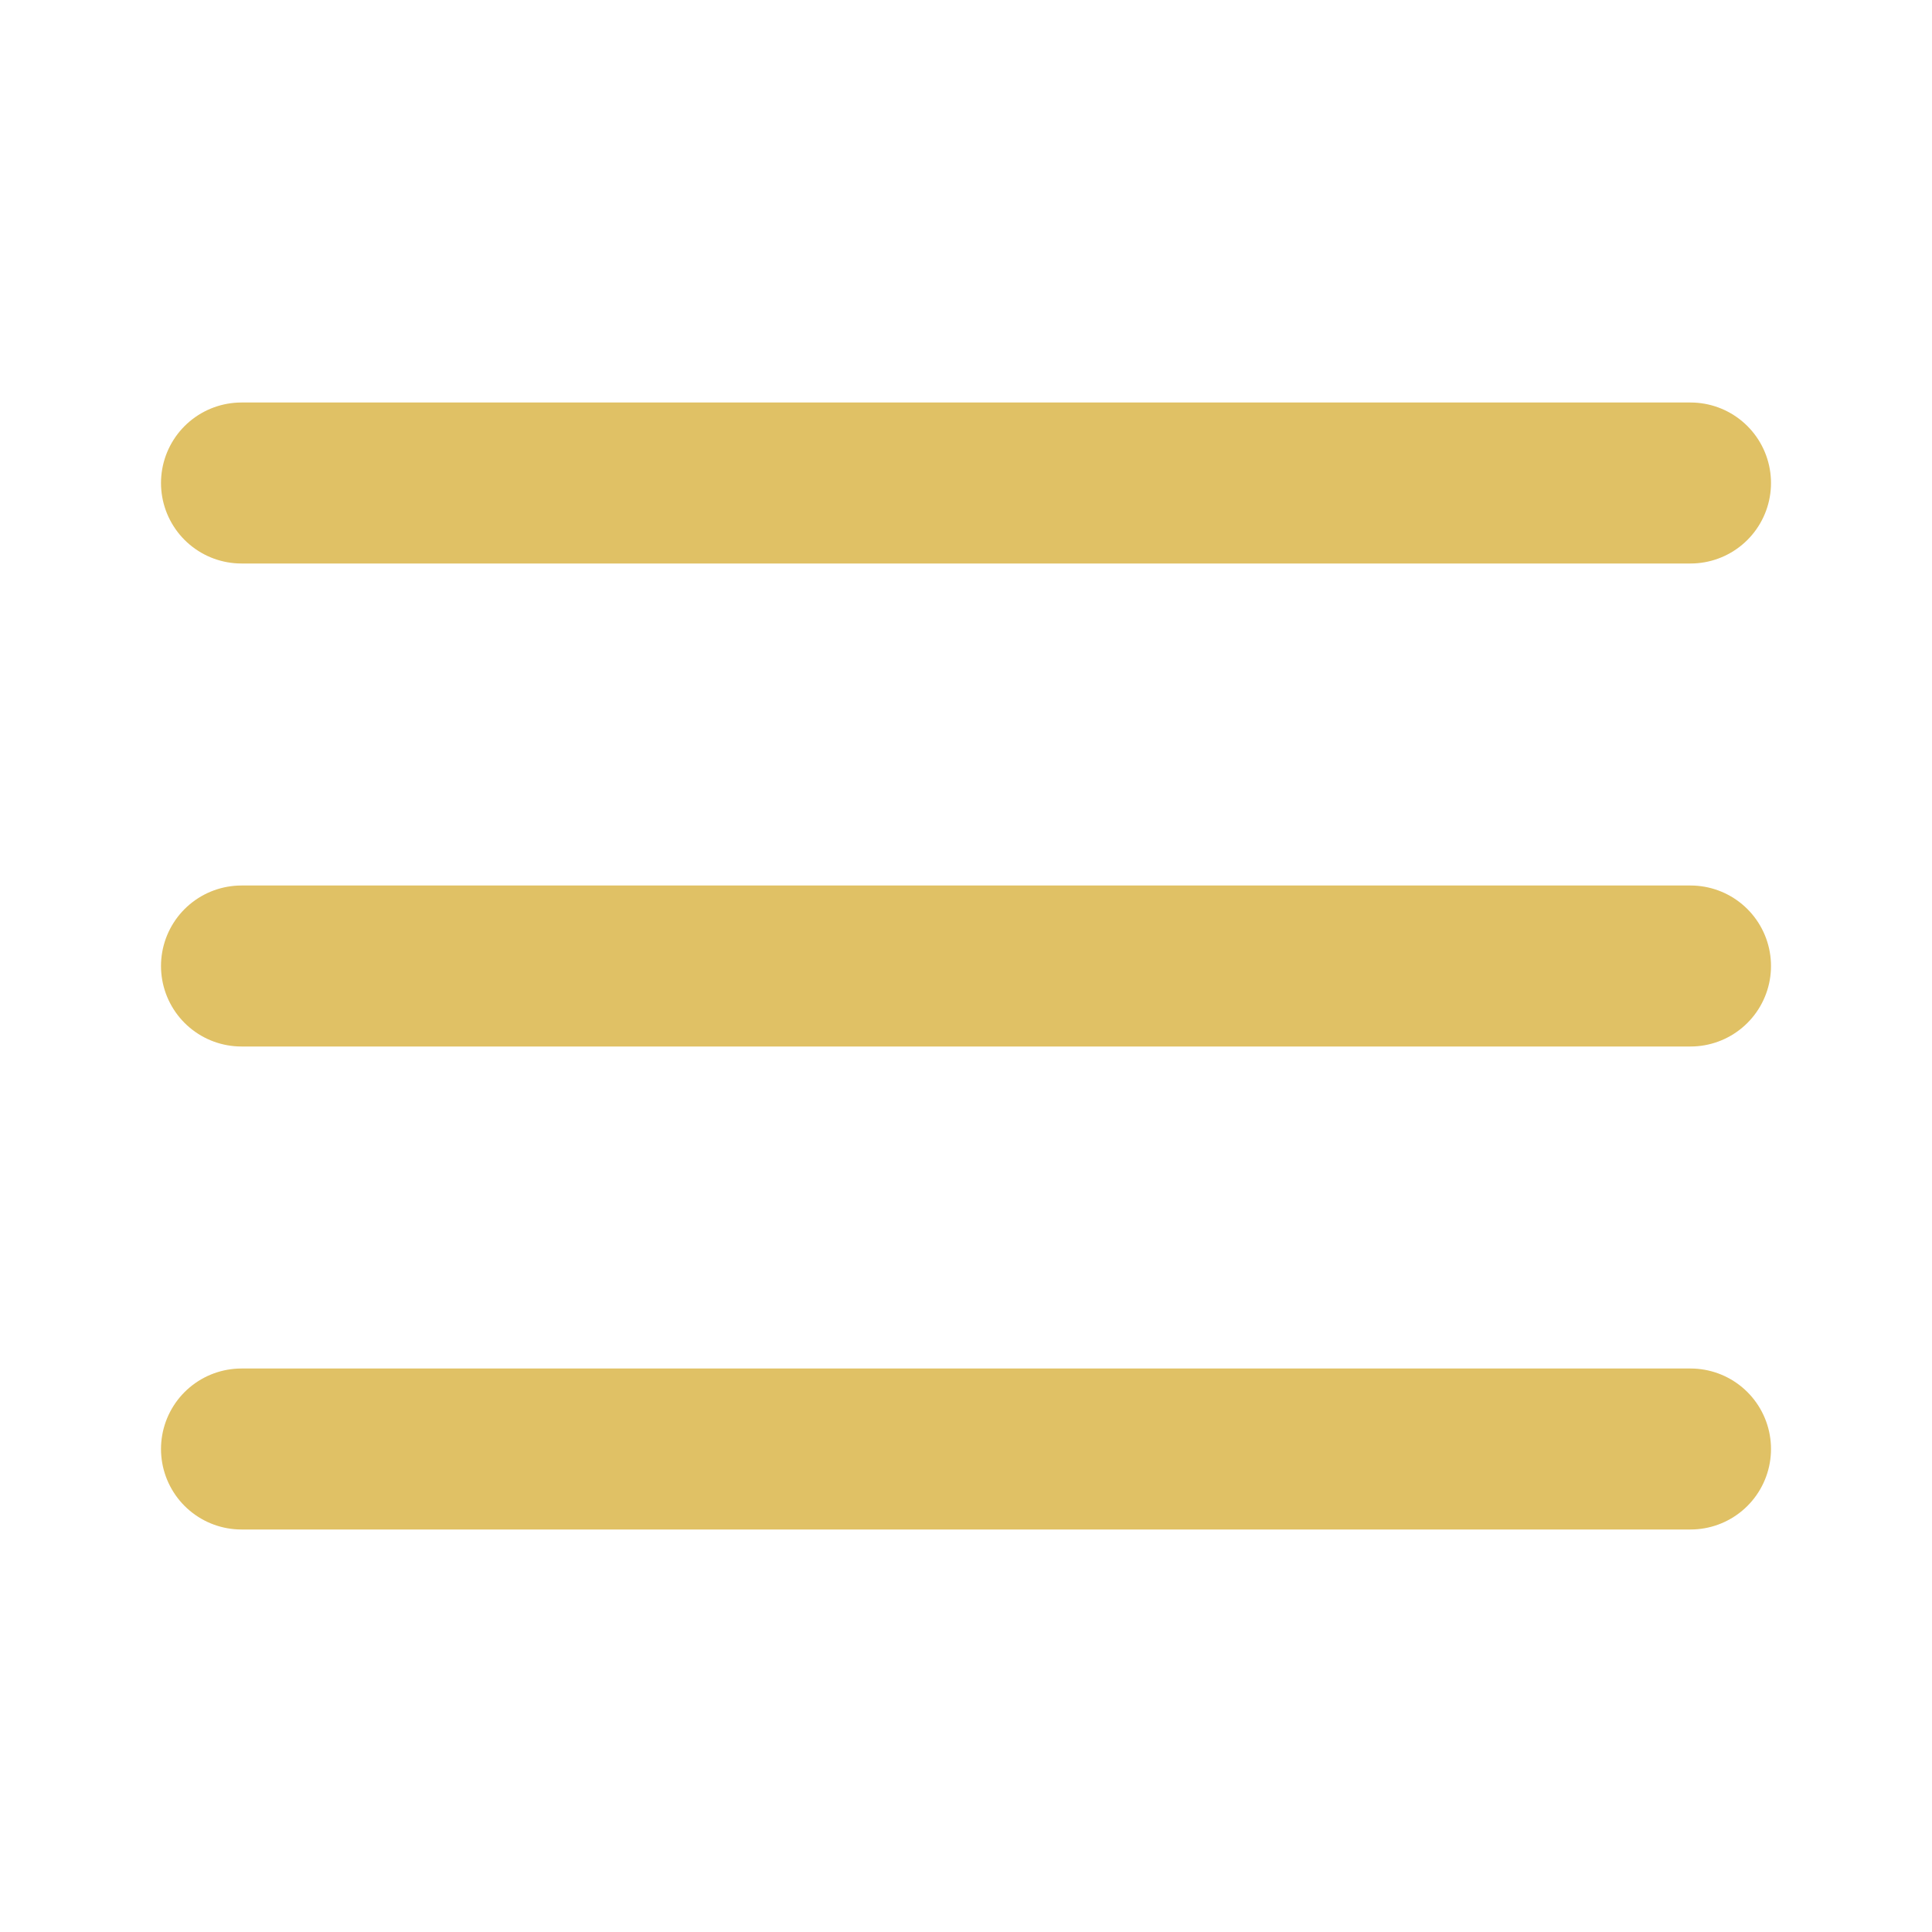
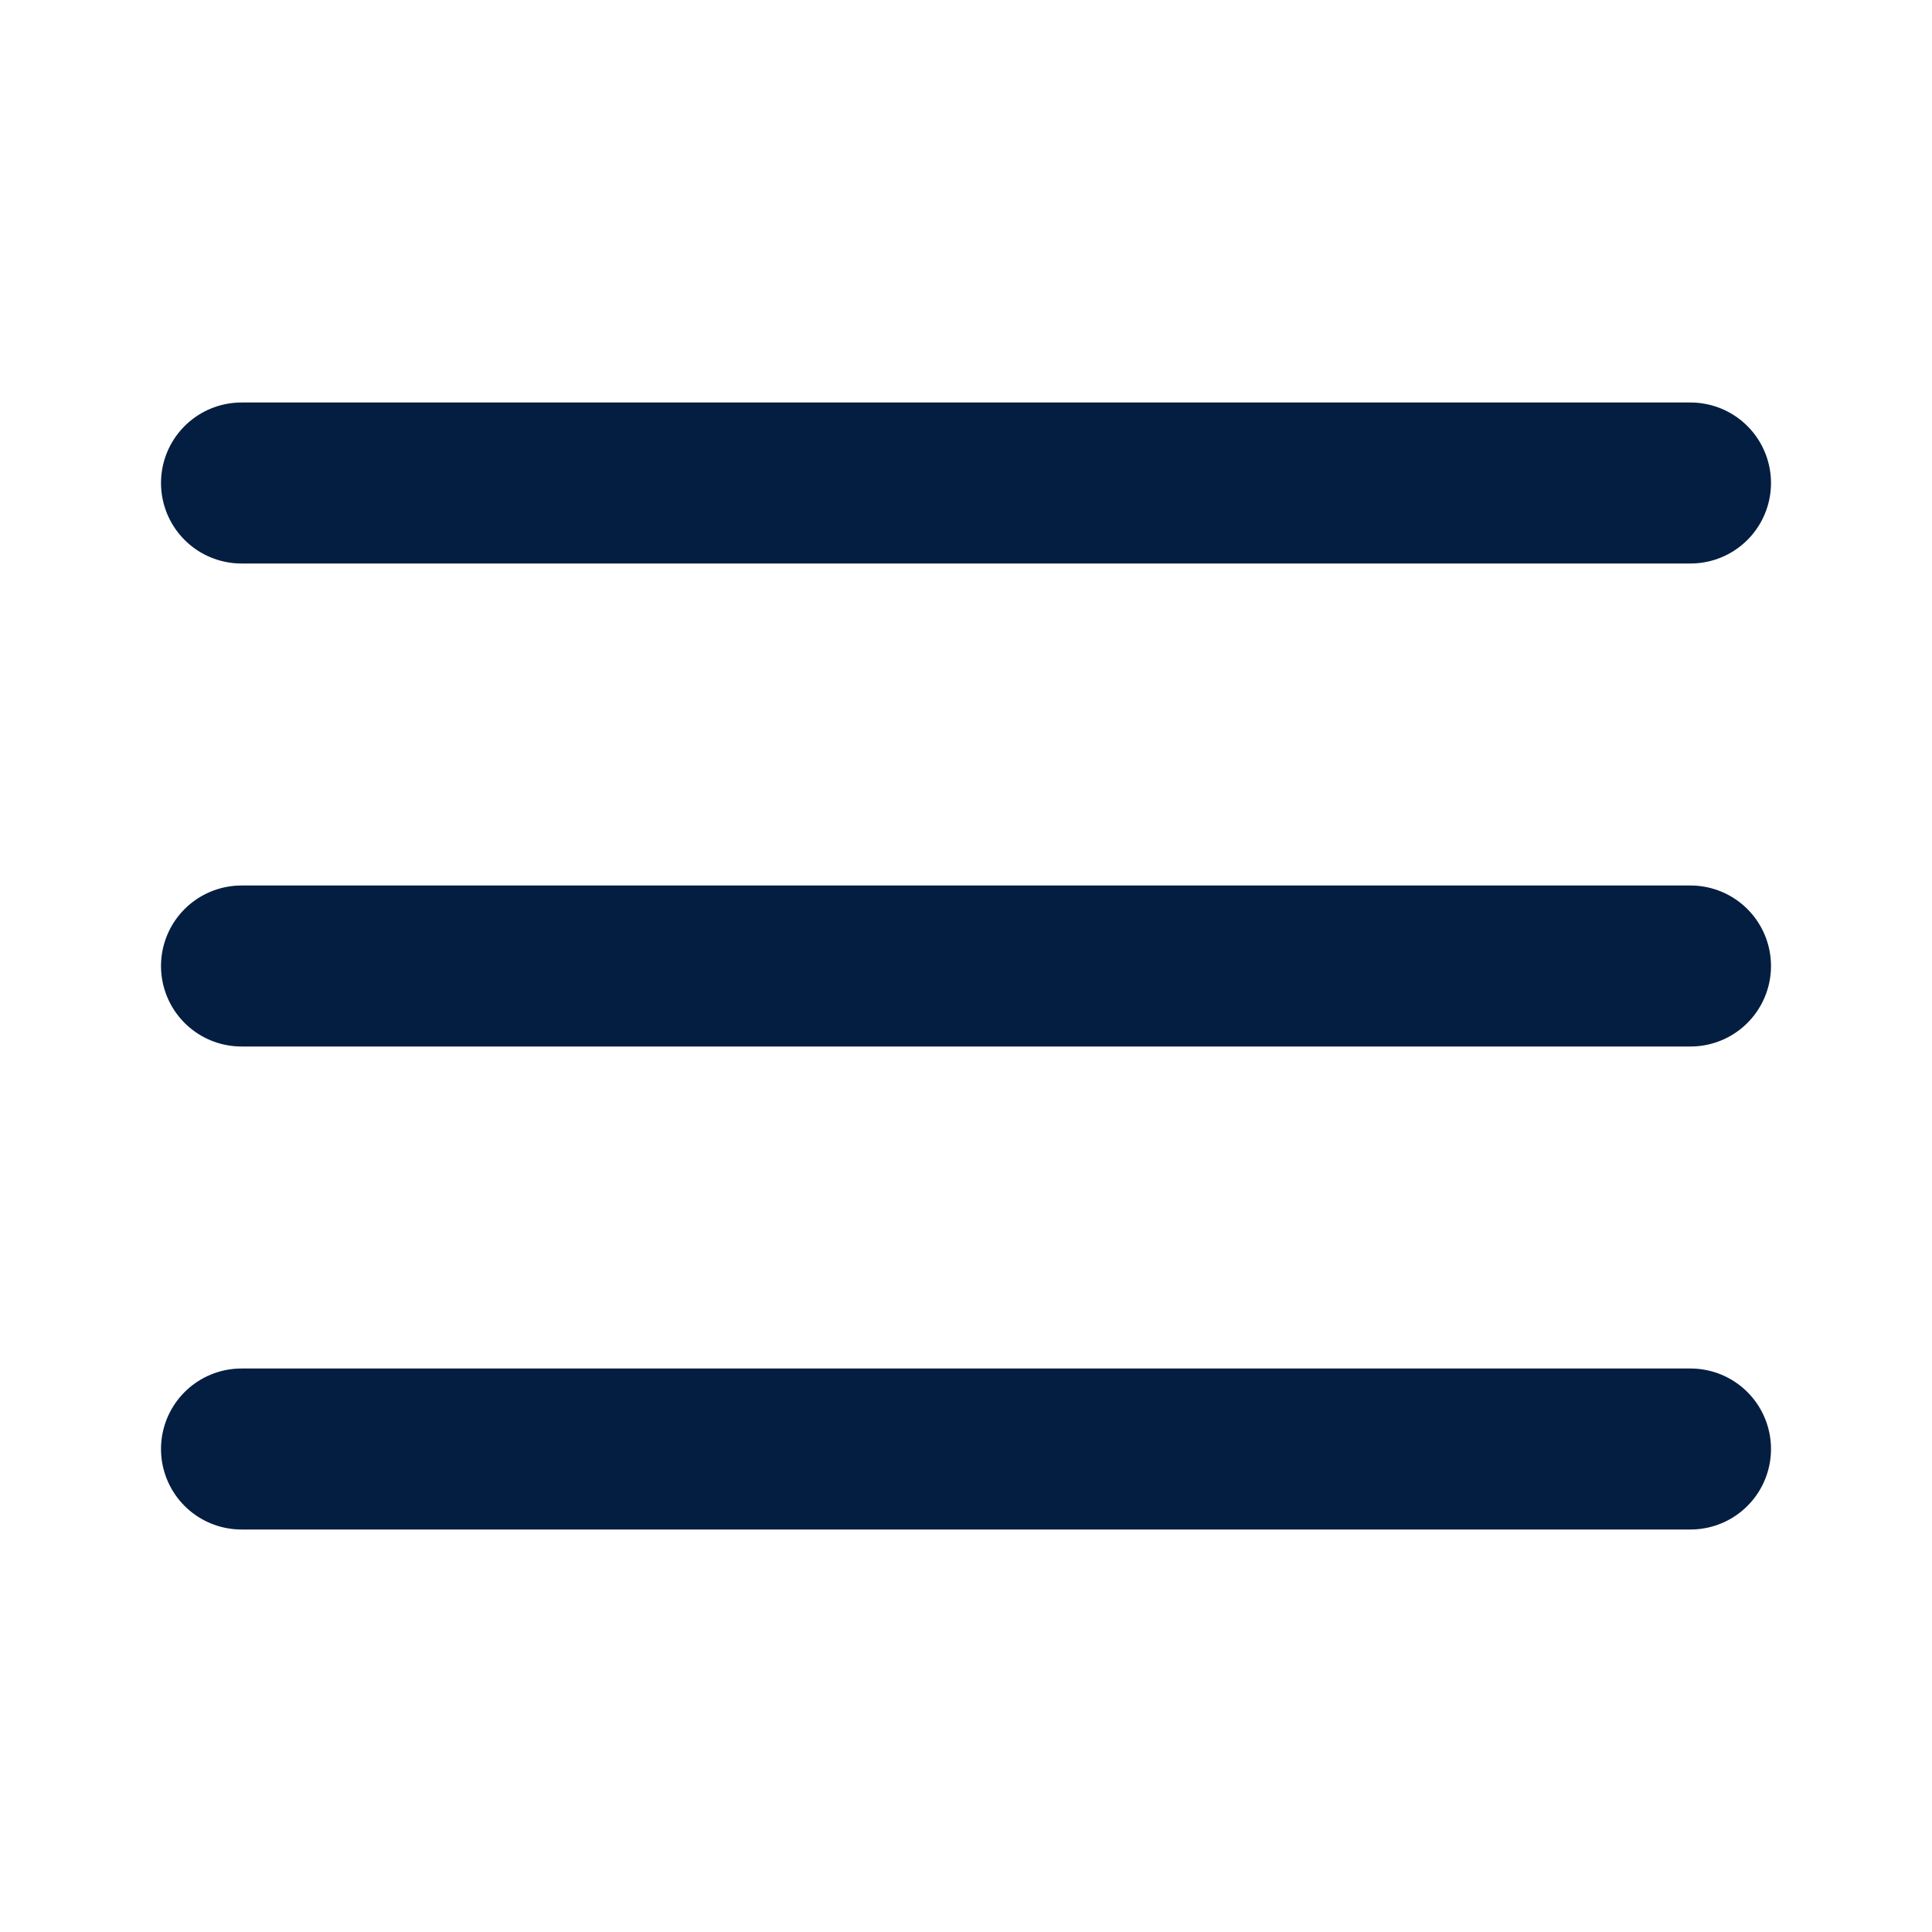
- <svg xmlns="http://www.w3.org/2000/svg" width="24" height="24" viewBox="0 0 24 24" fill="none" stroke="#E0C165" stroke-width="2" stroke-linecap="round" stroke-linejoin="round" class="feather feather-menu">
+ <svg xmlns="http://www.w3.org/2000/svg" width="24" height="24" viewBox="0 0 24 24" fill="none" stroke="#041e42" stroke-width="2" stroke-linecap="round" stroke-linejoin="round" class="feather feather-menu">
  <line x1="3" y1="12" x2="21" y2="12" />
  <line x1="3" y1="6" x2="21" y2="6" />
  <line x1="3" y1="18" x2="21" y2="18" />
</svg>
